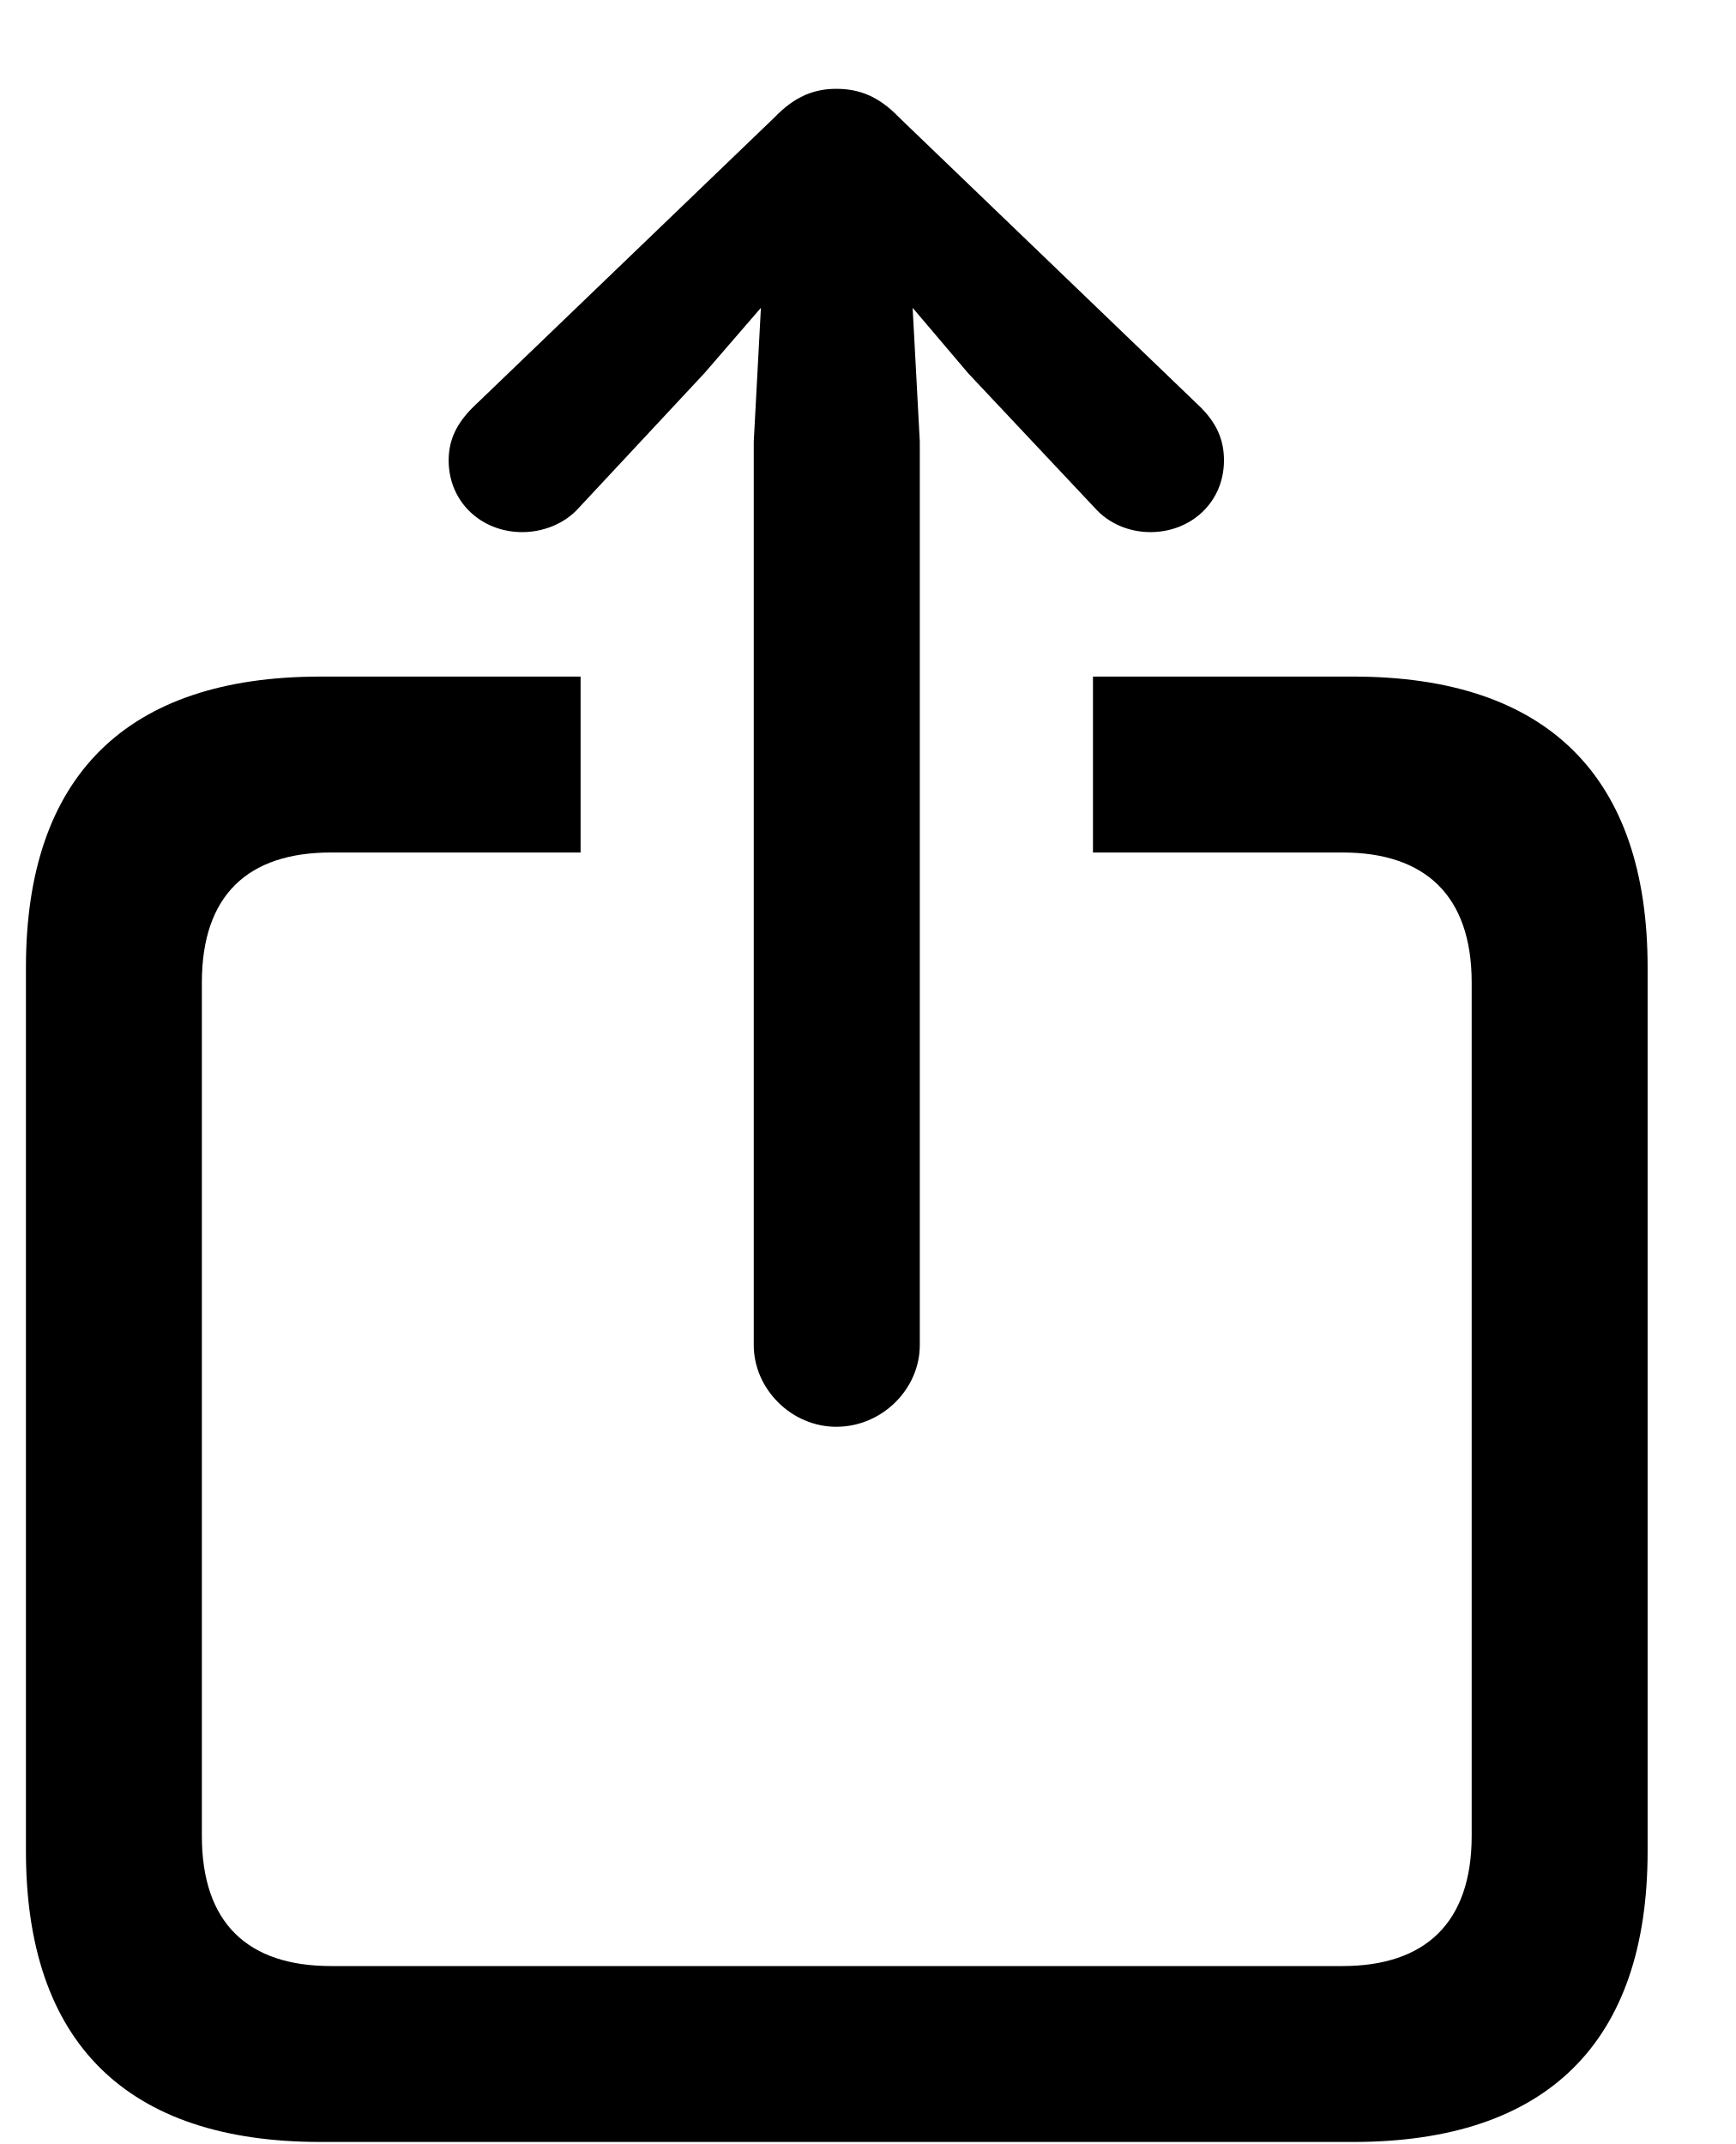
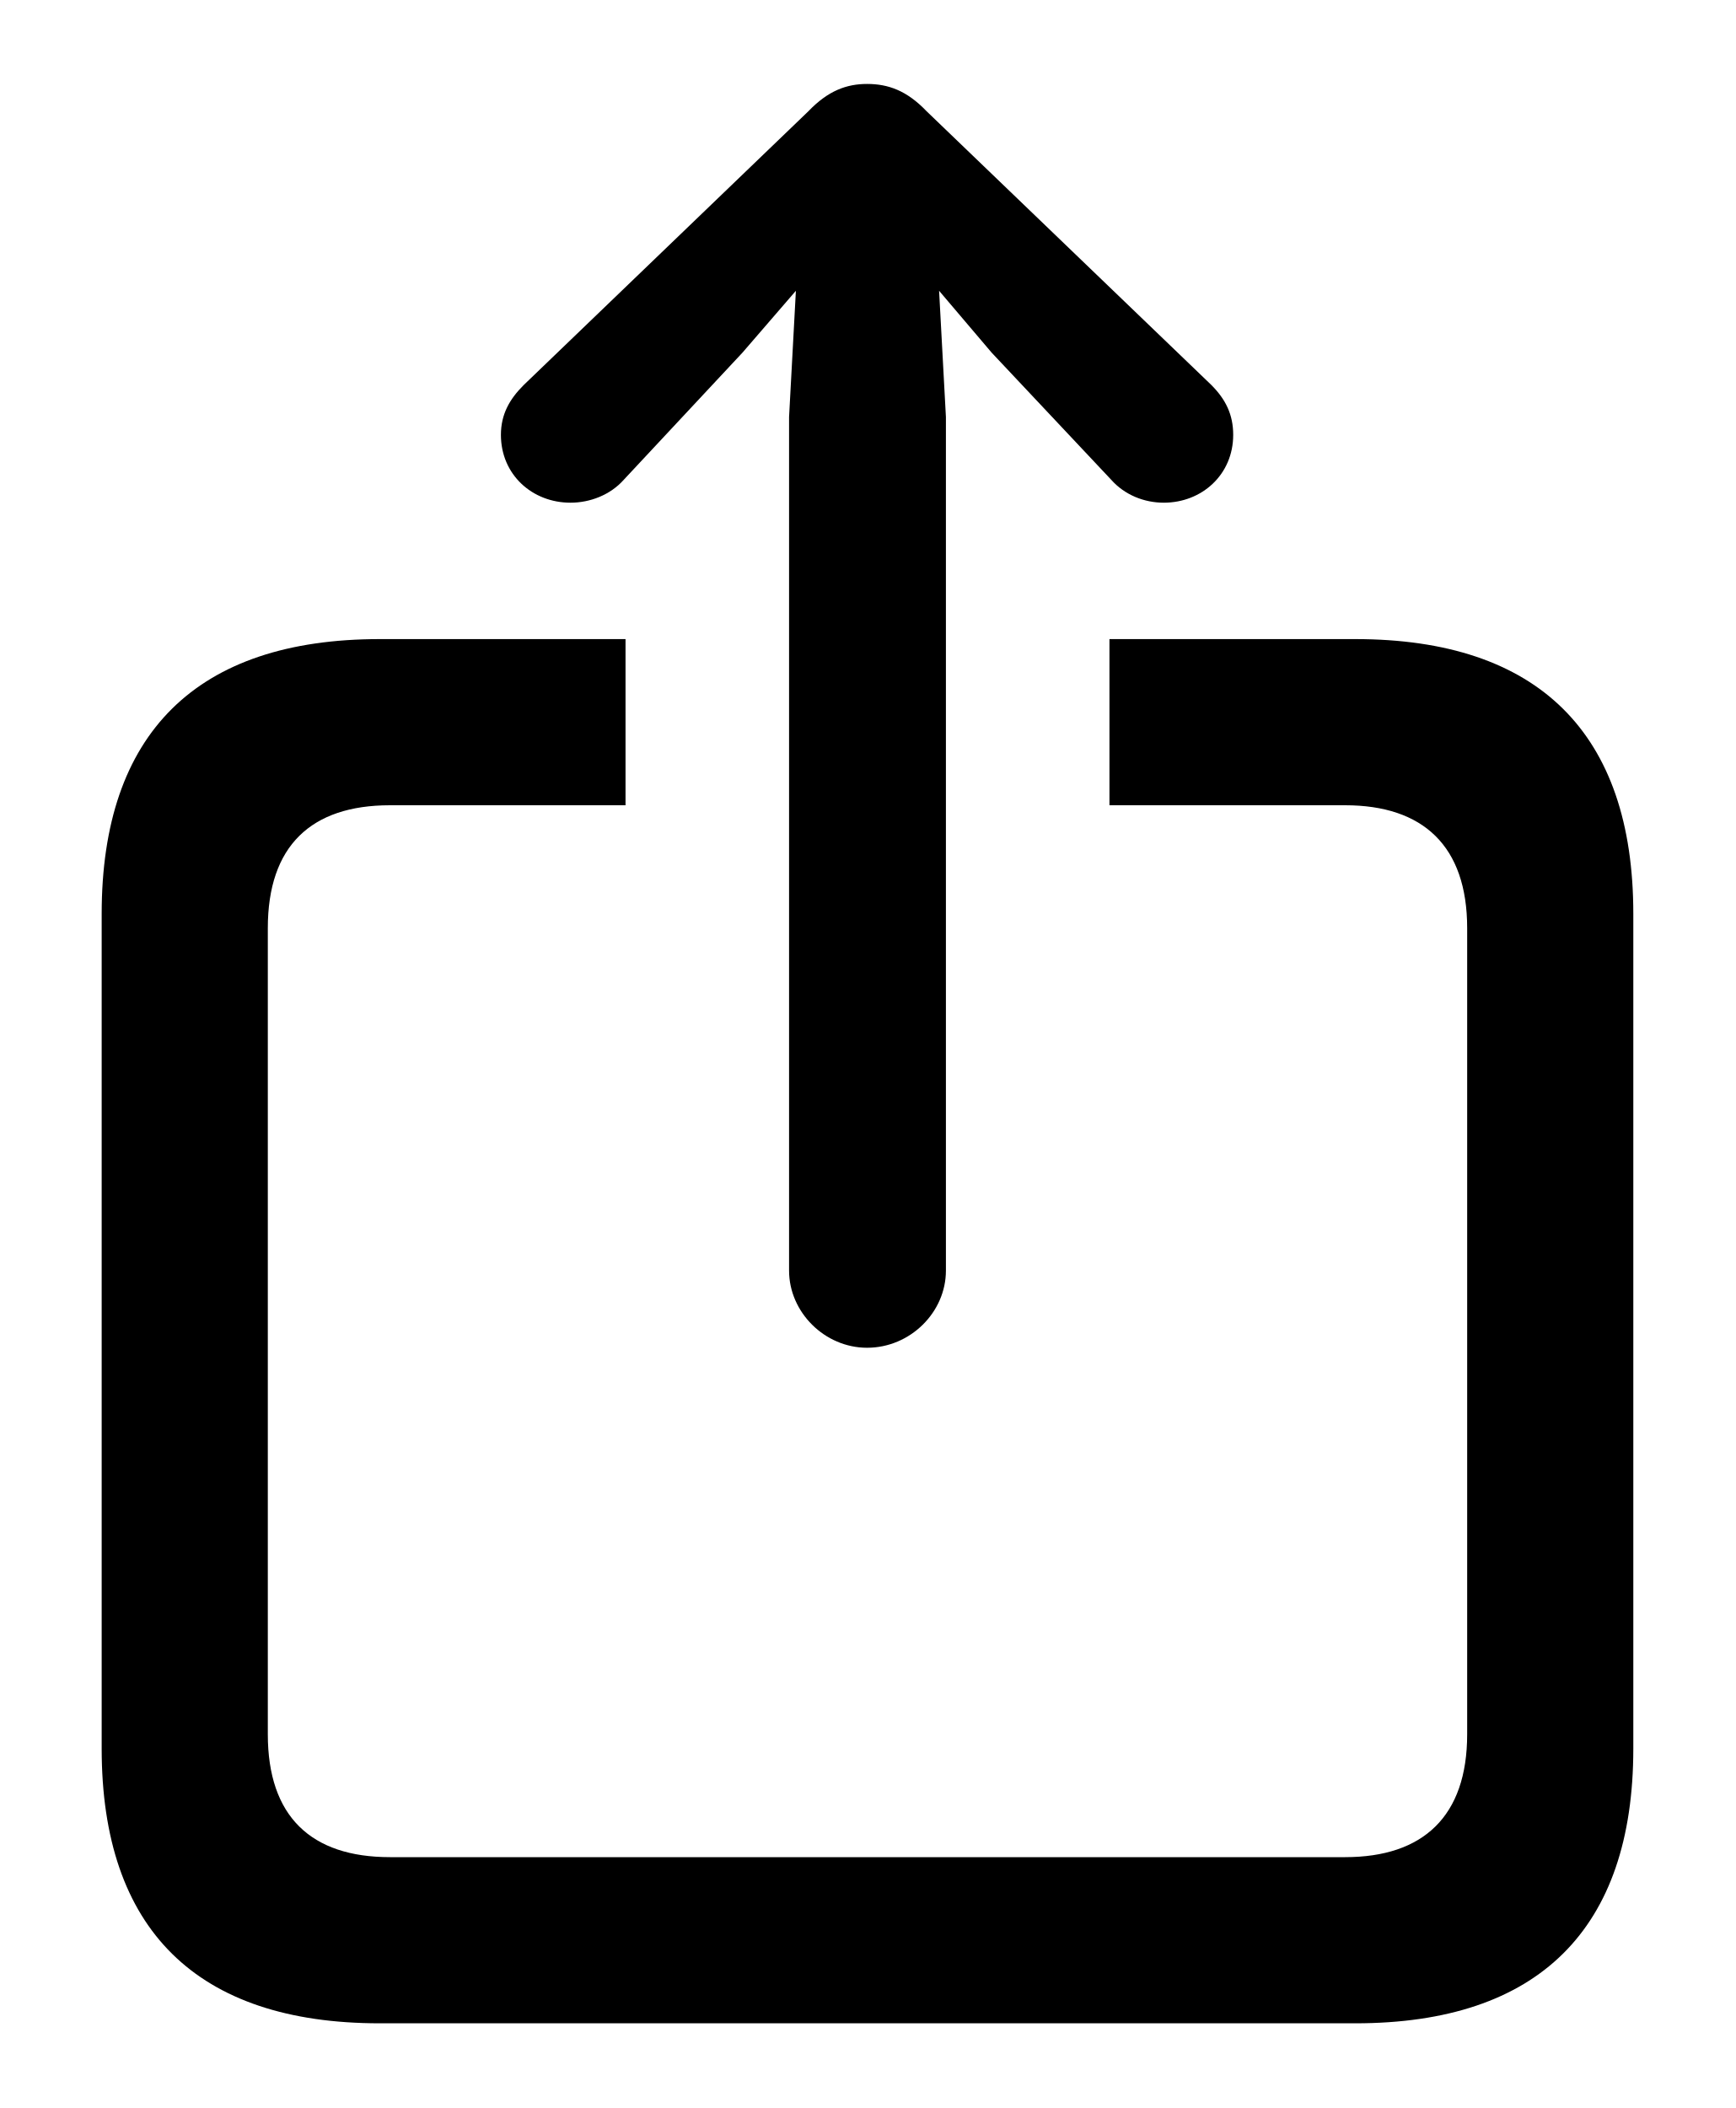
- <svg xmlns="http://www.w3.org/2000/svg" viewBox="0 0 17 21">
-   <path stroke-width="0" d="M8.19 13.975C7.751 13.975 7.382 13.605 7.382 13.175V4.324L7.452 3.015L6.898 3.656L5.668 4.975C5.527 5.133 5.316 5.212 5.114 5.212C4.719 5.212 4.394 4.922 4.394 4.509C4.394 4.298 4.481 4.14 4.631 3.99L7.584 1.151C7.786 0.94 7.979 0.87 8.19 0.87C8.41 0.87 8.604 0.94 8.806 1.151L11.759 3.99C11.908 4.14 11.987 4.298 11.987 4.509C11.987 4.922 11.662 5.212 11.267 5.212C11.065 5.212 10.862 5.133 10.722 4.975L9.482 3.656L8.938 3.015L9.008 4.324V13.175C9.008 13.605 8.639 13.975 8.19 13.975ZM3.137 20.98C1.238 20.98 0.254 20.004 0.254 18.132V9.475C0.254 7.603 1.238 6.627 3.137 6.627H5.686V8.35H3.242C2.425 8.35 1.977 8.771 1.977 9.624V17.982C1.977 18.835 2.425 19.257 3.242 19.257H13.148C13.956 19.257 14.413 18.835 14.413 17.982V9.624C14.413 8.771 13.956 8.35 13.148 8.35H10.704V6.627H13.253C15.151 6.627 16.136 7.603 16.136 9.475V18.132C16.136 20.004 15.151 20.98 13.253 20.98H3.137Z" />
+ <svg xmlns="http://www.w3.org/2000/svg" viewBox="0 0 14 17">
+   <path stroke="none" d="M6.993 10.869C6.651 10.869 6.364 10.582 6.364 10.247V3.363L6.419 2.345L5.988 2.844L5.031 3.869C4.922 3.992 4.758 4.054 4.601 4.054C4.293 4.054 4.04 3.828 4.04 3.507C4.04 3.343 4.108 3.22 4.225 3.104L6.521 0.896C6.679 0.731 6.829 0.677 6.993 0.677C7.164 0.677 7.314 0.731 7.472 0.896L9.769 3.104C9.885 3.22 9.946 3.343 9.946 3.507C9.946 3.828 9.693 4.054 9.386 4.054C9.229 4.054 9.071 3.992 8.962 3.869L7.998 2.844L7.574 2.345L7.629 3.363V10.247C7.629 10.582 7.342 10.869 6.993 10.869ZM3.062 16.317C1.586 16.317 0.82 15.559 0.82 14.102V7.369C0.82 5.913 1.586 5.154 3.062 5.154H5.045V6.494H3.145C2.509 6.494 2.16 6.822 2.16 7.485V13.986C2.16 14.649 2.509 14.977 3.145 14.977H10.849C11.477 14.977 11.833 14.649 11.833 13.986V7.485C11.833 6.822 11.477 6.494 10.849 6.494H8.948V5.154H10.931C12.407 5.154 13.173 5.913 13.173 7.369V14.102C13.173 15.559 12.407 16.317 10.931 16.317H3.062Z" />
</svg>
